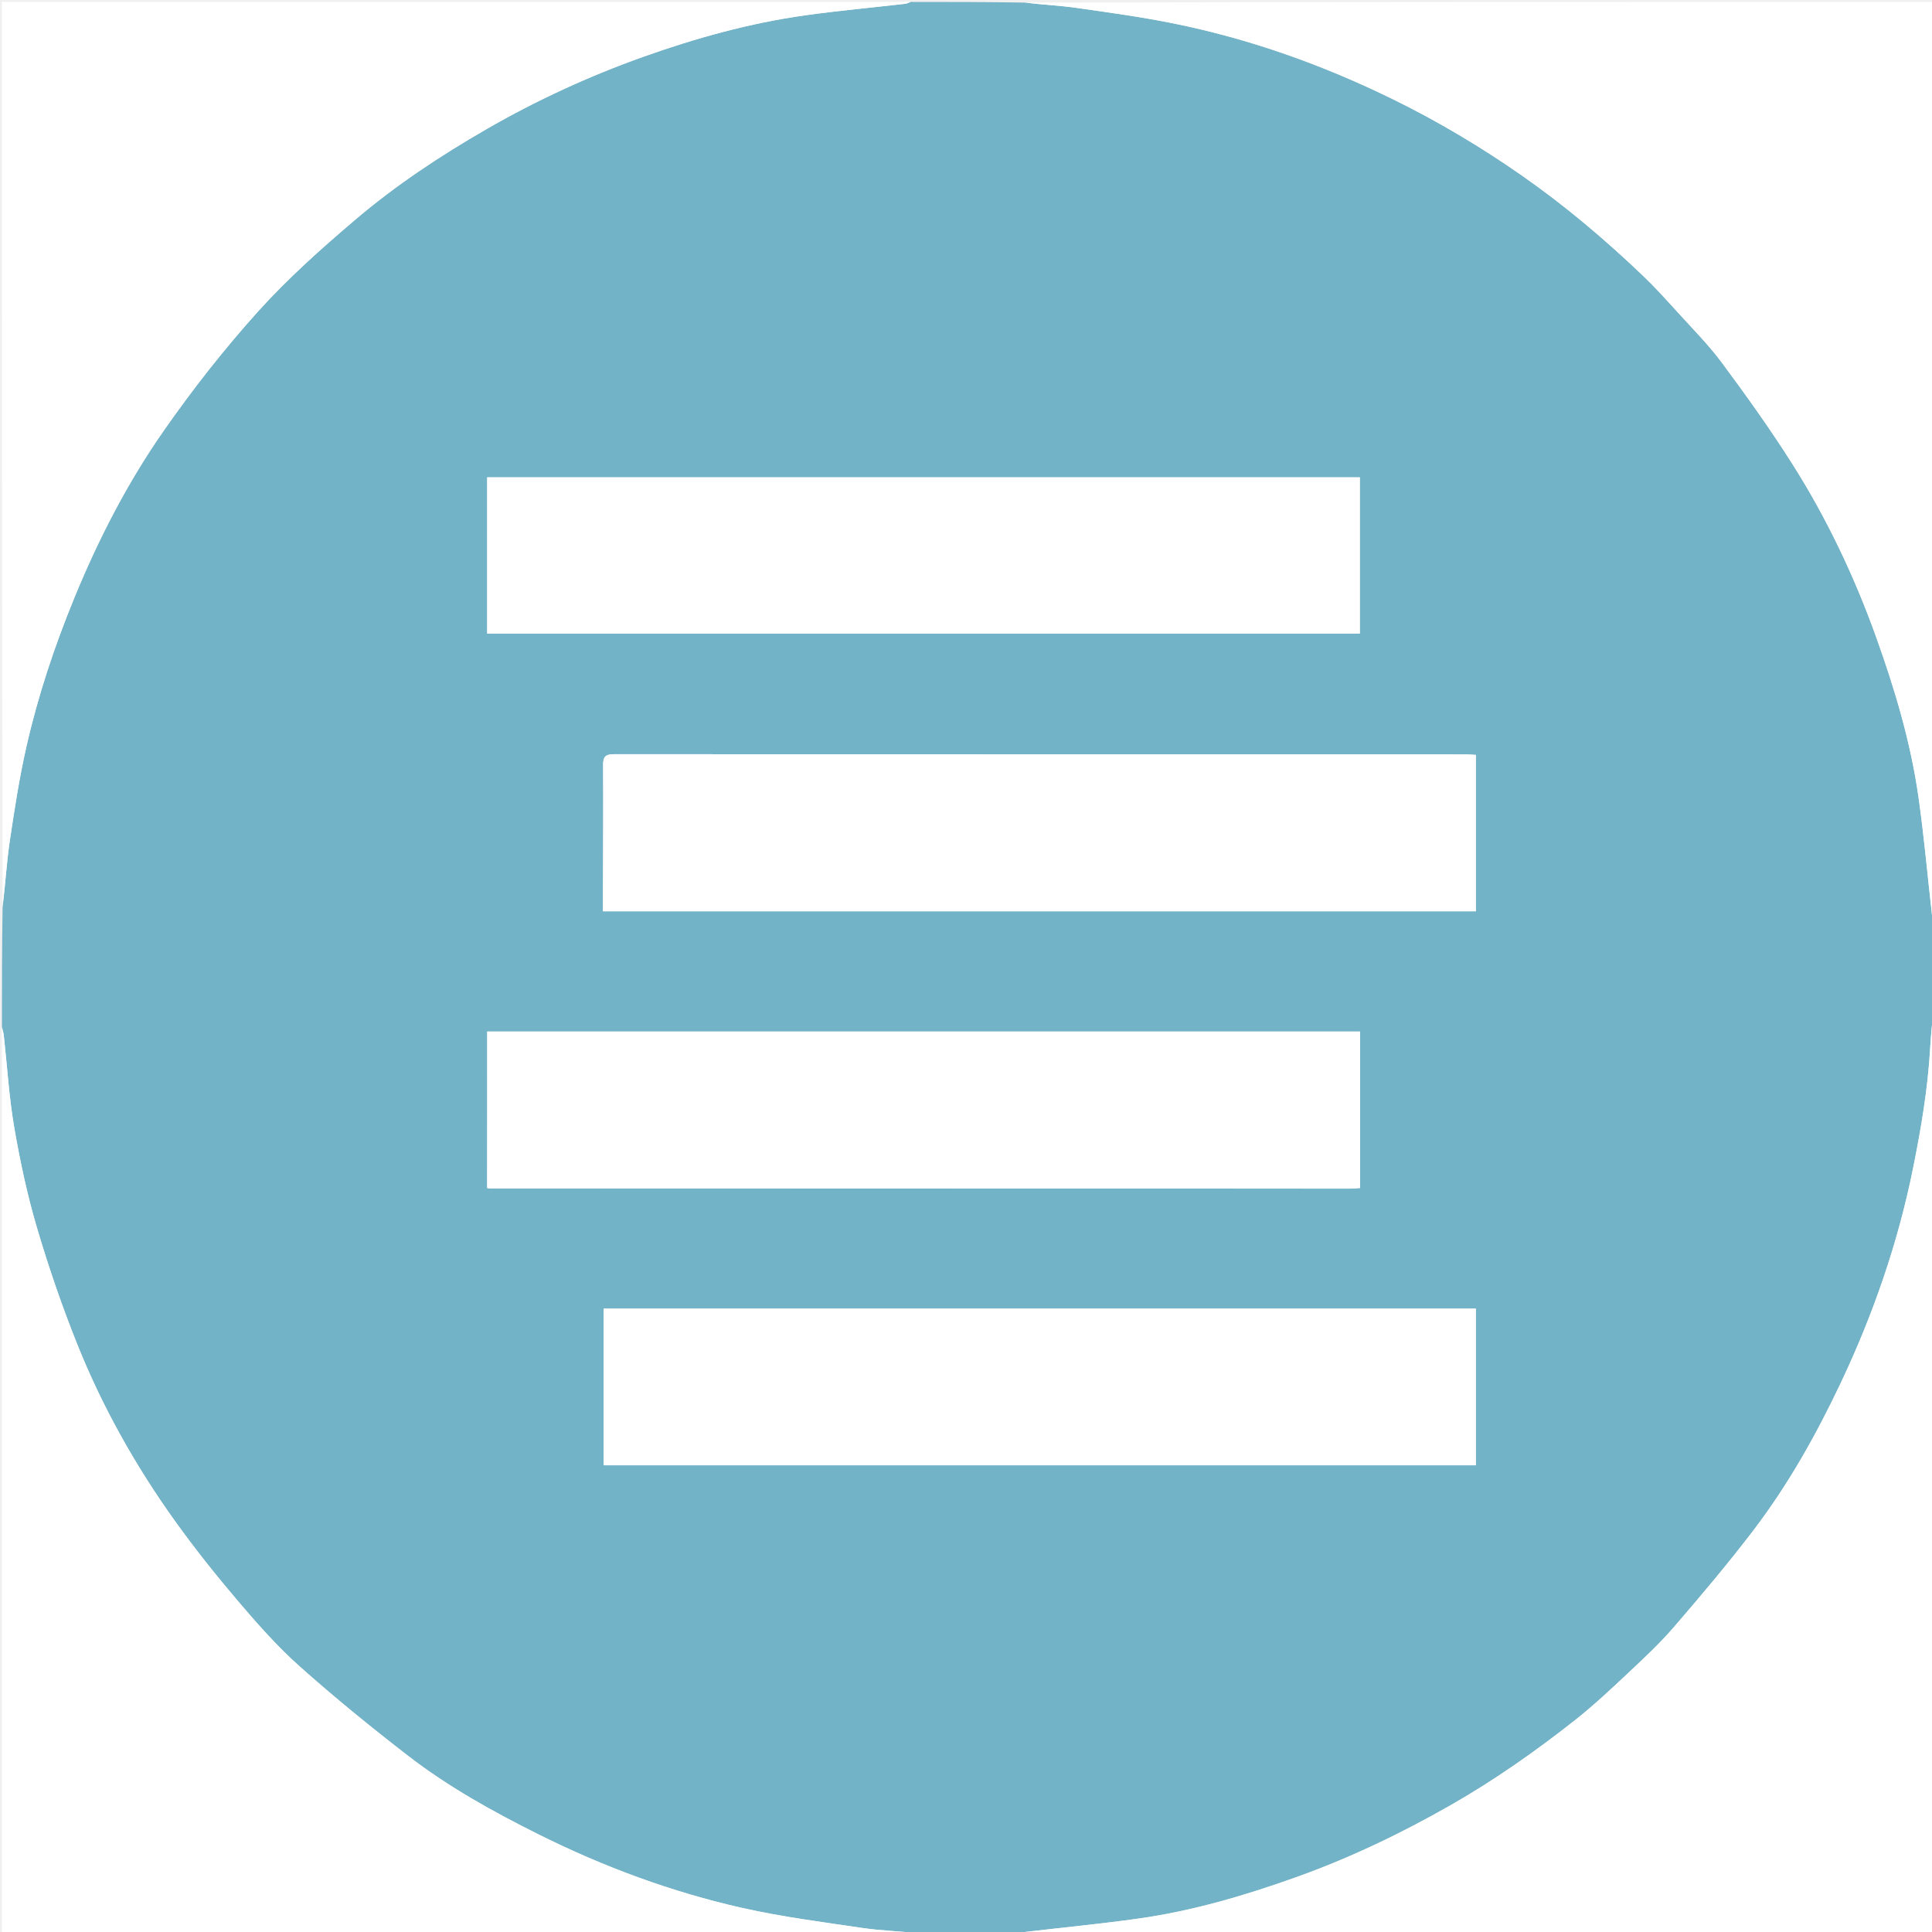
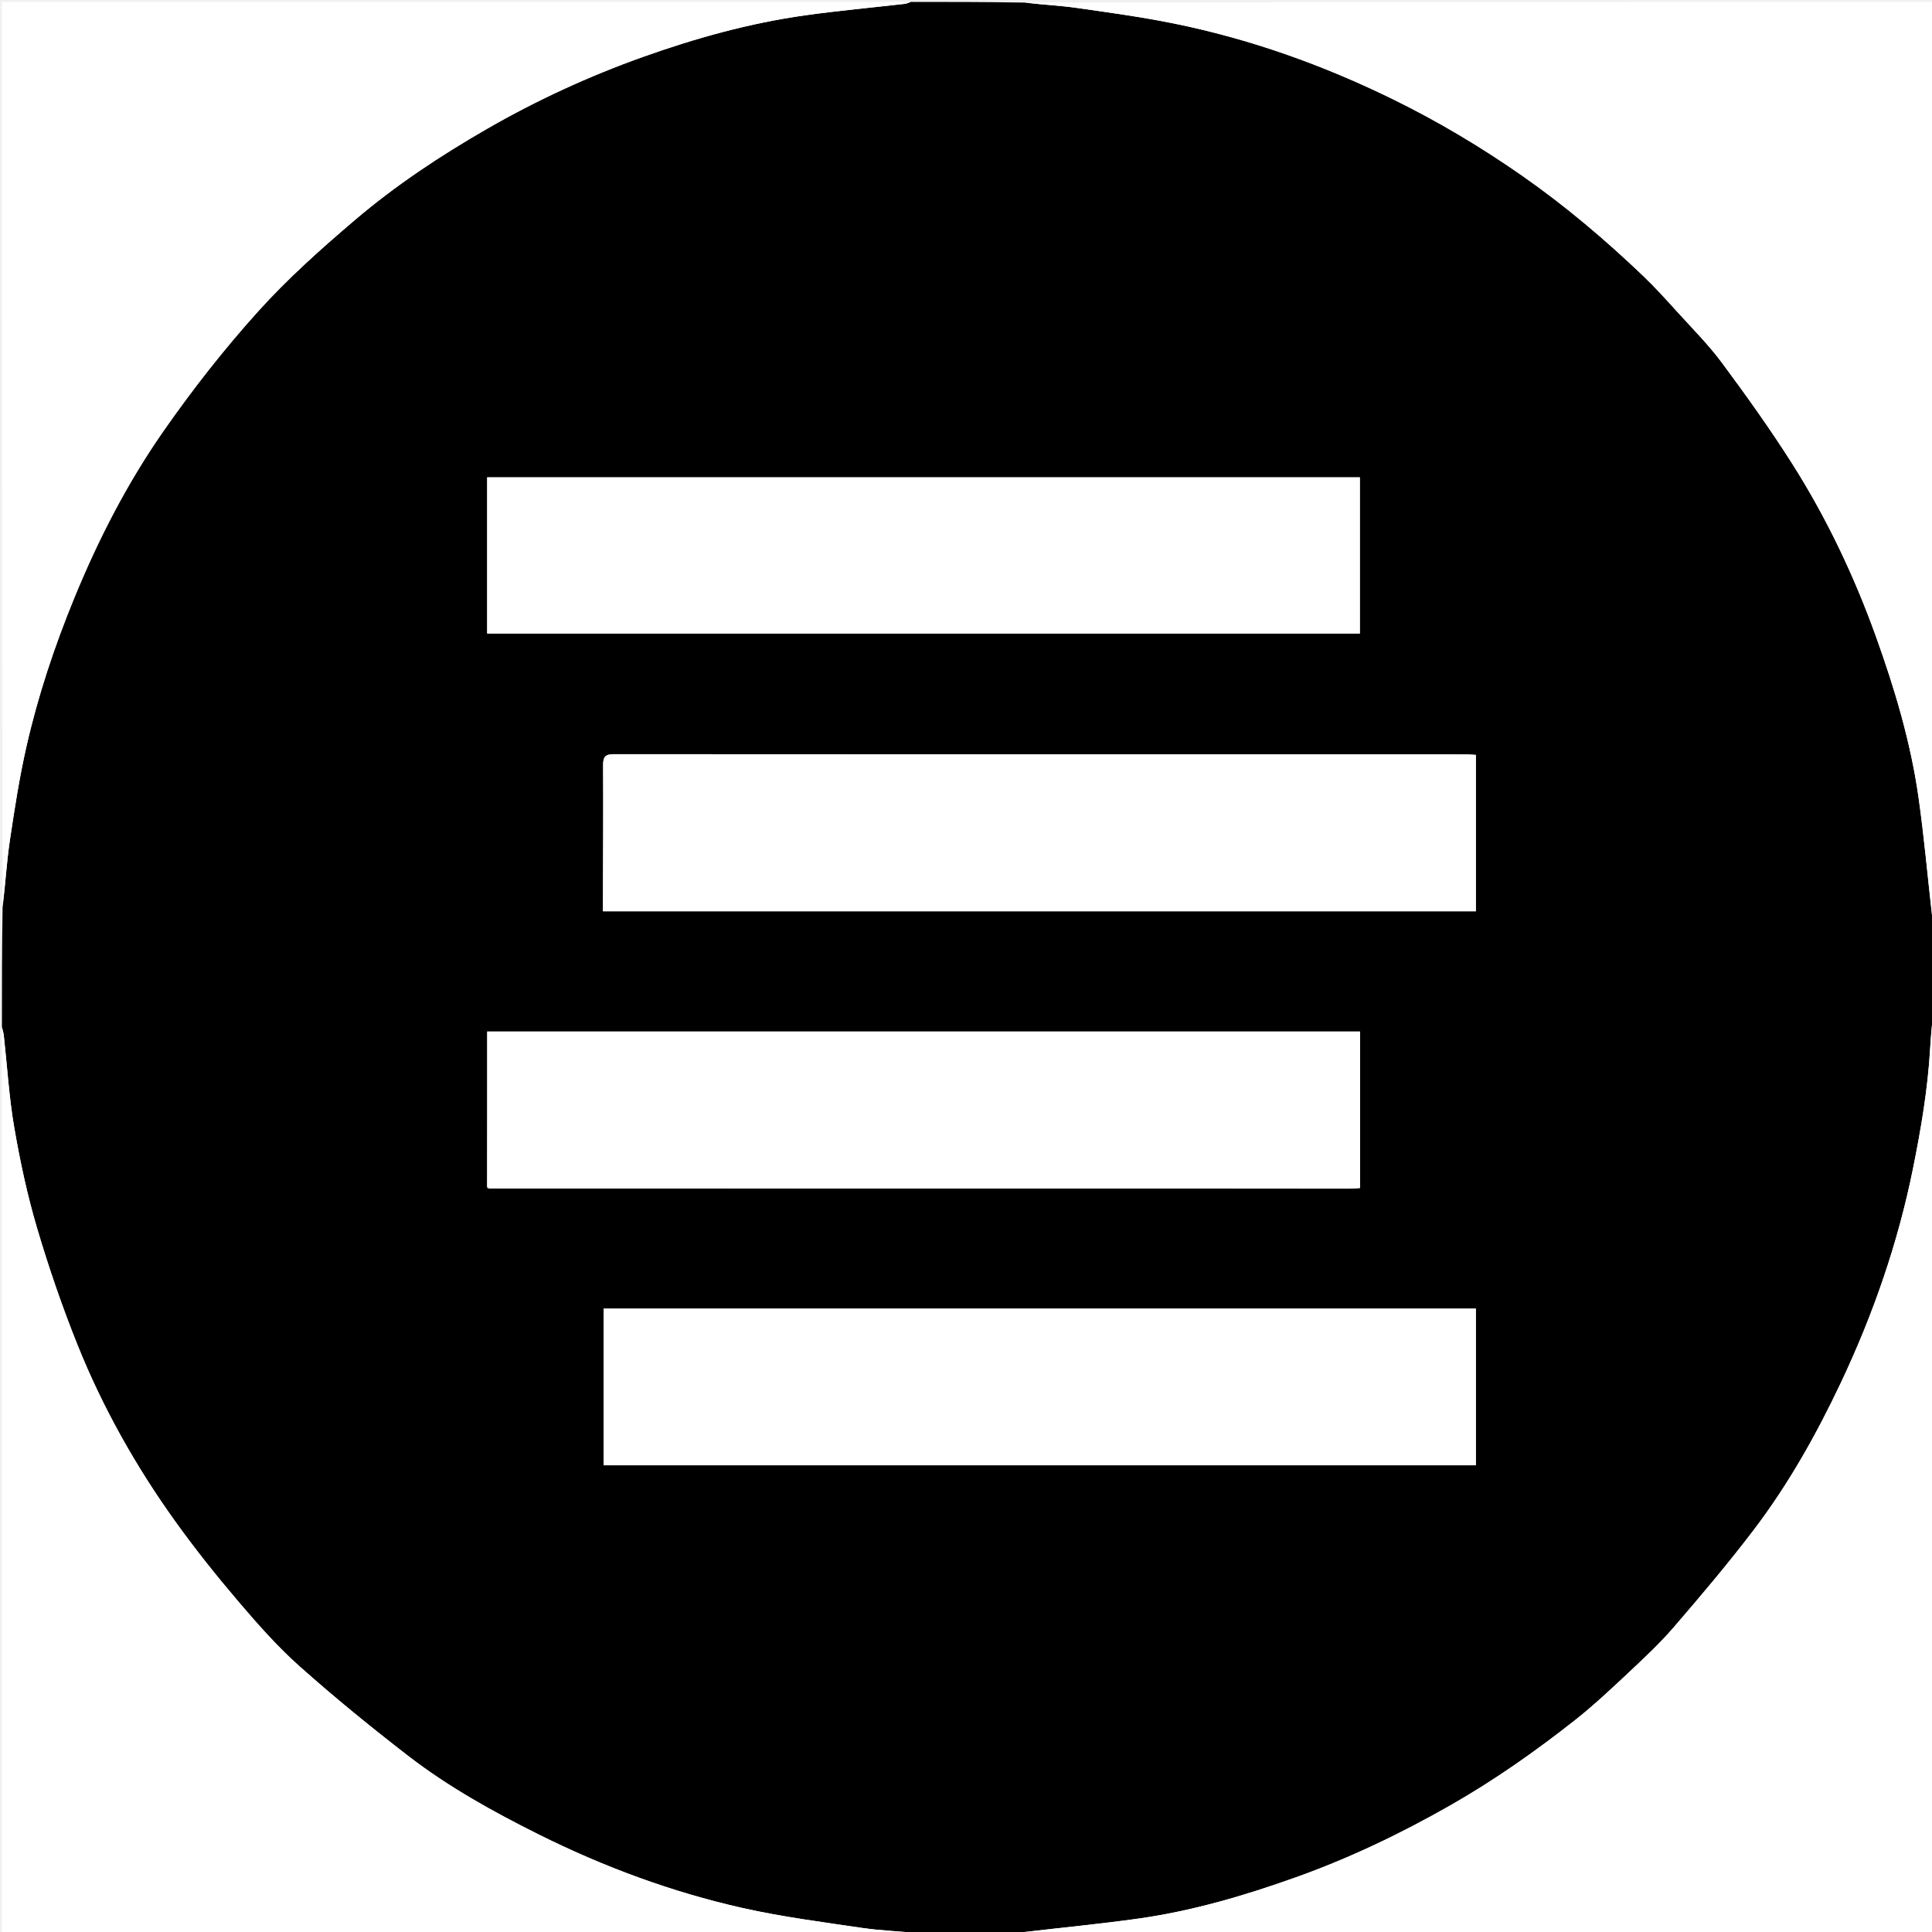
<svg xmlns="http://www.w3.org/2000/svg" version="1.1" id="Layer_1" x="0px" y="0px" width="100%" viewBox="0 0 1001 1001" enable-background="new 0 0 1001 1001" xml:space="preserve">
-   <path fill="#72b3c7" opacity="1" stroke="none" d=" M527,1002   C510.312,1002 493.625,1002 476.216,1001.655   C465.948,1000.549 456.323,1000.317 446.869,998.92   C426.059,995.845 405.116,993.162 384.626,988.545   C347.892,980.269 312.682,967.225 278.974,950.405   C255.358,938.62 232.234,925.799 211.314,909.629   C192.148,894.813 173.317,879.485 155.234,863.376   C143.761,853.156 133.47,841.486 123.479,829.758   C112.06,816.354 101.037,802.543 90.776,788.239   C70.333,759.738 53.162,729.249 40.106,696.692   C32.159,676.875 25.193,656.588 19.142,636.112   C14.127,619.138 10.398,601.698 7.391,584.243   C4.682,568.523 3.741,552.5 1.978,536.616   C1.805,535.06 1.333,533.538 1,532   C1,511.646 1,491.292 1.344,470.219   C2.787,458.173 3.425,446.778 5.095,435.536   C7.508,419.286 10.03,403.002 13.655,386.993   C19.658,360.483 28.244,334.758 38.587,309.563   C51.042,279.223 65.999,250.164 84.689,223.358   C99.739,201.773 116.1,180.902 133.707,161.361   C149.086,144.292 166.431,128.832 183.968,113.907   C205.051,95.965 228.141,80.684 252.19,66.83   C278.147,51.878 305.215,39.422 333.377,29.398   C360.532,19.732 388.275,12.013 416.873,7.981   C434.149,5.546 451.545,3.973 468.882,1.968   C469.944,1.845 470.962,1.332 472,1   C491.354,1 510.708,1 530.782,1.345   C540.22,2.456 548.992,2.839 557.643,4.07   C574.408,6.457 591.219,8.756 607.807,12.1   C647.562,20.114 685.512,33.665 721.879,51.513   C745.141,62.928 767.361,76.174 788.641,91.032   C811.052,106.68 831.808,124.274 851.528,143.122   C857.64,148.964 863.317,155.275 869,161.547   C876.884,170.251 885.25,178.627 892.218,188.027   C904.86,205.08 917.249,222.389 928.609,240.31   C946.499,268.533 960.794,298.642 972.078,330.118   C981.757,357.115 989.957,384.57 994.004,413.017   C996.903,433.392 998.699,453.924 1001.028,474.381   C1001.167,475.608 1001.668,476.794 1002,478   C1002,493.354 1002,508.708 1001.655,524.784   C1000.881,531.441 1000.381,537.372 1000.036,543.313   C998.823,564.24 995.322,584.806 991.177,605.339   C983.378,643.979 970.583,680.889 953.774,716.433   C941.129,743.172 926.667,768.963 908.752,792.536   C895.59,809.854 881.507,826.5 867.304,842.988   C859.978,851.493 851.689,859.207 843.487,866.907   C834.565,875.281 825.608,883.692 816.014,891.258   C795.574,907.378 774.319,922.323 751.64,935.274   C725.919,949.964 699.318,962.696 671.47,972.644   C644.957,982.115 617.934,990.084 589.971,994.029   C570.25,996.812 550.404,998.7 530.618,1001.027   C529.391,1001.171 528.205,1001.668 527,1002  M252.354,615.386   C252.482,615.694 252.708,615.807 253.961,615.804   C402.591,615.818 551.222,615.832 699.853,615.832   C701.453,615.832 703.052,615.633 704.653,615.527   C704.653,588.236 704.653,561.492 704.653,534.452   C553.925,534.452 403.545,534.452 252.432,534.452   C252.432,561.44 252.432,588.211 252.354,615.386  M252.409,315.485   C252.409,319.732 252.409,323.978 252.409,328.246   C403.705,328.246 554.078,328.246 704.563,328.246   C704.563,301.042 704.563,274.187 704.563,247.321   C553.764,247.321 403.402,247.321 252.41,247.321   C252.41,269.921 252.41,292.206 252.409,315.485  M715.5,678   C581.312,678 447.124,678 312.763,678   C312.763,705.533 312.763,732.262 312.763,759.185   C463.609,759.185 614.1,759.185 764.671,759.185   C764.671,732.034 764.671,705.292 764.671,678   C748.399,678 732.45,678 715.5,678  M663.5,472.154   C697.223,472.154 730.946,472.154 764.666,472.154   C764.666,444.61 764.666,418.029 764.666,391.122   C762.728,391.019 761.103,390.858 759.479,390.857   C612.366,390.846 465.254,390.866 318.142,390.758   C313.754,390.754 312.455,391.986 312.482,396.37   C312.624,418.86 312.463,441.351 312.409,463.842   C312.403,466.439 312.409,469.037 312.409,472.154   C429.328,472.154 545.914,472.154 663.5,472.154  z" />
+   <path fill="#000000" opacity="1" stroke="none" d=" M527,1002   C510.312,1002 493.625,1002 476.216,1001.655   C465.948,1000.549 456.323,1000.317 446.869,998.92   C426.059,995.845 405.116,993.162 384.626,988.545   C347.892,980.269 312.682,967.225 278.974,950.405   C255.358,938.62 232.234,925.799 211.314,909.629   C192.148,894.813 173.317,879.485 155.234,863.376   C143.761,853.156 133.47,841.486 123.479,829.758   C112.06,816.354 101.037,802.543 90.776,788.239   C70.333,759.738 53.162,729.249 40.106,696.692   C32.159,676.875 25.193,656.588 19.142,636.112   C14.127,619.138 10.398,601.698 7.391,584.243   C4.682,568.523 3.741,552.5 1.978,536.616   C1.805,535.06 1.333,533.538 1,532   C1,511.646 1,491.292 1.344,470.219   C2.787,458.173 3.425,446.778 5.095,435.536   C7.508,419.286 10.03,403.002 13.655,386.993   C19.658,360.483 28.244,334.758 38.587,309.563   C51.042,279.223 65.999,250.164 84.689,223.358   C99.739,201.773 116.1,180.902 133.707,161.361   C149.086,144.292 166.431,128.832 183.968,113.907   C205.051,95.965 228.141,80.684 252.19,66.83   C278.147,51.878 305.215,39.422 333.377,29.398   C360.532,19.732 388.275,12.013 416.873,7.981   C434.149,5.546 451.545,3.973 468.882,1.968   C469.944,1.845 470.962,1.332 472,1   C491.354,1 510.708,1 530.782,1.345   C540.22,2.456 548.992,2.839 557.643,4.07   C574.408,6.457 591.219,8.756 607.807,12.1   C647.562,20.114 685.512,33.665 721.879,51.513   C745.141,62.928 767.361,76.174 788.641,91.032   C811.052,106.68 831.808,124.274 851.528,143.122   C857.64,148.964 863.317,155.275 869,161.547   C876.884,170.251 885.25,178.627 892.218,188.027   C904.86,205.08 917.249,222.389 928.609,240.31   C946.499,268.533 960.794,298.642 972.078,330.118   C981.757,357.115 989.957,384.57 994.004,413.017   C996.903,433.392 998.699,453.924 1001.028,474.381   C1001.167,475.608 1001.668,476.794 1002,478   C1002,493.354 1002,508.708 1001.655,524.784   C1000.881,531.441 1000.381,537.372 1000.036,543.313   C998.823,564.24 995.322,584.806 991.177,605.339   C983.378,643.979 970.583,680.889 953.774,716.433   C941.129,743.172 926.667,768.963 908.752,792.536   C895.59,809.854 881.507,826.5 867.304,842.988   C859.978,851.493 851.689,859.207 843.487,866.907   C834.565,875.281 825.608,883.692 816.014,891.258   C795.574,907.378 774.319,922.323 751.64,935.274   C725.919,949.964 699.318,962.696 671.47,972.644   C644.957,982.115 617.934,990.084 589.971,994.029   C570.25,996.812 550.404,998.7 530.618,1001.027   C529.391,1001.171 528.205,1001.668 527,1002  M252.354,615.386   C252.482,615.694 252.708,615.807 253.961,615.804   C402.591,615.818 551.222,615.832 699.853,615.832   C701.453,615.832 703.052,615.633 704.653,615.527   C704.653,588.236 704.653,561.492 704.653,534.452   C553.925,534.452 403.545,534.452 252.432,534.452   C252.432,561.44 252.432,588.211 252.354,615.386  M252.409,315.485   C252.409,319.732 252.409,323.978 252.409,328.246   C403.705,328.246 554.078,328.246 704.563,328.246   C704.563,301.042 704.563,274.187 704.563,247.321   C553.764,247.321 403.402,247.321 252.41,247.321   C252.41,269.921 252.41,292.206 252.409,315.485  M715.5,678   C581.312,678 447.124,678 312.763,678   C312.763,705.533 312.763,732.262 312.763,759.185   C463.609,759.185 614.1,759.185 764.671,759.185   C764.671,732.034 764.671,705.292 764.671,678   C748.399,678 732.45,678 715.5,678  M663.5,472.154   C697.223,472.154 730.946,472.154 764.666,472.154   C764.666,444.61 764.666,418.029 764.666,391.122   C762.728,391.019 761.103,390.858 759.479,390.857   C612.366,390.846 465.254,390.866 318.142,390.758   C313.754,390.754 312.455,391.986 312.482,396.37   C312.624,418.86 312.463,441.351 312.409,463.842   C312.403,466.439 312.409,469.037 312.409,472.154   C429.328,472.154 545.914,472.154 663.5,472.154  z" />
  <path fill="#ffffff" opacity="1" stroke="none" d=" M527.469,1002   C528.205,1001.668 529.391,1001.171 530.618,1001.027   C550.404,998.7 570.25,996.812 589.971,994.029   C617.934,990.084 644.957,982.115 671.47,972.644   C699.318,962.696 725.919,949.964 751.64,935.274   C774.319,922.323 795.574,907.378 816.014,891.258   C825.608,883.692 834.565,875.281 843.487,866.907   C851.689,859.207 859.978,851.493 867.304,842.988   C881.507,826.5 895.59,809.854 908.752,792.536   C926.667,768.963 941.129,743.172 953.774,716.433   C970.583,680.889 983.378,643.979 991.177,605.339   C995.322,584.806 998.823,564.24 1000.036,543.313   C1000.381,537.372 1000.881,531.441 1001.655,525.252   C1002,683.927 1002,842.854 1002,1002   C843.979,1002 685.958,1002 527.469,1002  z" />
  <path fill="#ffffff" opacity="1" stroke="none" d=" M1002,477.531   C1001.668,476.794 1001.167,475.608 1001.028,474.381   C998.699,453.924 996.903,433.392 994.004,413.017   C989.957,384.57 981.757,357.115 972.078,330.118   C960.794,298.642 946.499,268.533 928.609,240.31   C917.249,222.389 904.86,205.08 892.218,188.027   C885.25,178.627 876.884,170.251 869,161.547   C863.317,155.275 857.64,148.964 851.528,143.122   C831.808,124.274 811.052,106.68 788.641,91.032   C767.361,76.174 745.141,62.928 721.879,51.513   C685.512,33.665 647.562,20.114 607.807,12.1   C591.219,8.756 574.408,6.457 557.643,4.07   C548.992,2.839 540.22,2.456 531.251,1.345   C687.928,1 844.855,1 1002,1   C1002,159.688 1002,318.375 1002,477.531  z" />
  <path fill="#ffffff" opacity="1" stroke="none" d=" M1,532.469   C1.333,533.538 1.805,535.06 1.978,536.616   C3.741,552.5 4.682,568.523 7.391,584.243   C10.398,601.698 14.127,619.138 19.142,636.112   C25.193,656.588 32.159,676.875 40.106,696.692   C53.162,729.249 70.333,759.738 90.776,788.239   C101.037,802.543 112.06,816.354 123.479,829.758   C133.47,841.486 143.761,853.156 155.234,863.376   C173.317,879.485 192.148,894.813 211.314,909.629   C232.234,925.799 255.358,938.62 278.974,950.405   C312.682,967.225 347.892,980.269 384.626,988.545   C405.116,993.162 426.059,995.845 446.869,998.92   C456.323,1000.317 465.948,1000.549 475.748,1001.655   C317.74,1002 159.48,1002 1,1002   C1,845.646 1,689.292 1,532.469  z" />
  <path fill="#ffffff" opacity="1" stroke="none" d=" M471.531,1   C470.962,1.332 469.944,1.845 468.882,1.968   C451.545,3.973 434.149,5.546 416.873,7.981   C388.275,12.013 360.532,19.732 333.377,29.398   C305.215,39.422 278.147,51.878 252.19,66.83   C228.141,80.684 205.051,95.965 183.968,113.907   C166.431,128.832 149.086,144.292 133.707,161.361   C116.1,180.902 99.739,201.773 84.689,223.358   C65.999,250.164 51.042,279.223 38.587,309.563   C28.244,334.758 19.658,360.483 13.655,386.993   C10.03,403.002 7.508,419.286 5.095,435.536   C3.425,446.778 2.787,458.173 1.344,469.75   C1,313.739 1,157.479 1,1   C157.688,1 314.375,1 471.531,1  z" />
  <path fill="#ffffff" opacity="1" stroke="none" d=" M252.41,314.988   C252.41,292.206 252.41,269.921 252.41,247.321   C403.402,247.321 553.764,247.321 704.563,247.321   C704.563,274.187 704.563,301.042 704.563,328.246   C554.078,328.246 403.705,328.246 252.409,328.246   C252.409,323.978 252.409,319.732 252.41,314.988  z" />
  <path fill="#ffffff" opacity="1" stroke="none" d=" M716,678   C732.45,678 748.399,678 764.671,678   C764.671,705.292 764.671,732.034 764.671,759.185   C614.1,759.185 463.609,759.185 312.763,759.185   C312.763,732.262 312.763,705.533 312.763,678   C447.124,678 581.312,678 716,678  z" />
  <path fill="#ffffff" opacity="1" stroke="none" d=" M252.432,614.982   C252.432,588.211 252.432,561.44 252.432,534.452   C403.545,534.452 553.925,534.452 704.653,534.452   C704.653,561.492 704.653,588.236 704.653,615.527   C703.052,615.633 701.453,615.832 699.853,615.832   C551.222,615.832 402.591,615.818 253.417,615.625   C252.757,615.261 252.61,615.106 252.432,614.982  z" />
  <path fill="#ffffff" opacity="1" stroke="none" d=" M663,472.154   C545.914,472.154 429.328,472.154 312.409,472.154   C312.409,469.037 312.403,466.439 312.409,463.842   C312.463,441.351 312.624,418.86 312.482,396.37   C312.455,391.986 313.754,390.754 318.142,390.758   C465.254,390.866 612.366,390.846 759.479,390.857   C761.103,390.858 762.728,391.019 764.666,391.122   C764.666,418.029 764.666,444.61 764.666,472.154   C730.946,472.154 697.223,472.154 663,472.154  z" />
-   <path fill="#ffffff" opacity="1" stroke="none" d=" M252.393,615.184   C252.61,615.106 252.757,615.261 252.952,615.586   C252.708,615.807 252.482,615.694 252.393,615.184  z" />
+   <path fill="#000000" opacity="1" stroke="none" d=" M252.393,615.184   C252.61,615.106 252.757,615.261 252.952,615.586   C252.708,615.807 252.482,615.694 252.393,615.184  z" />
</svg>
